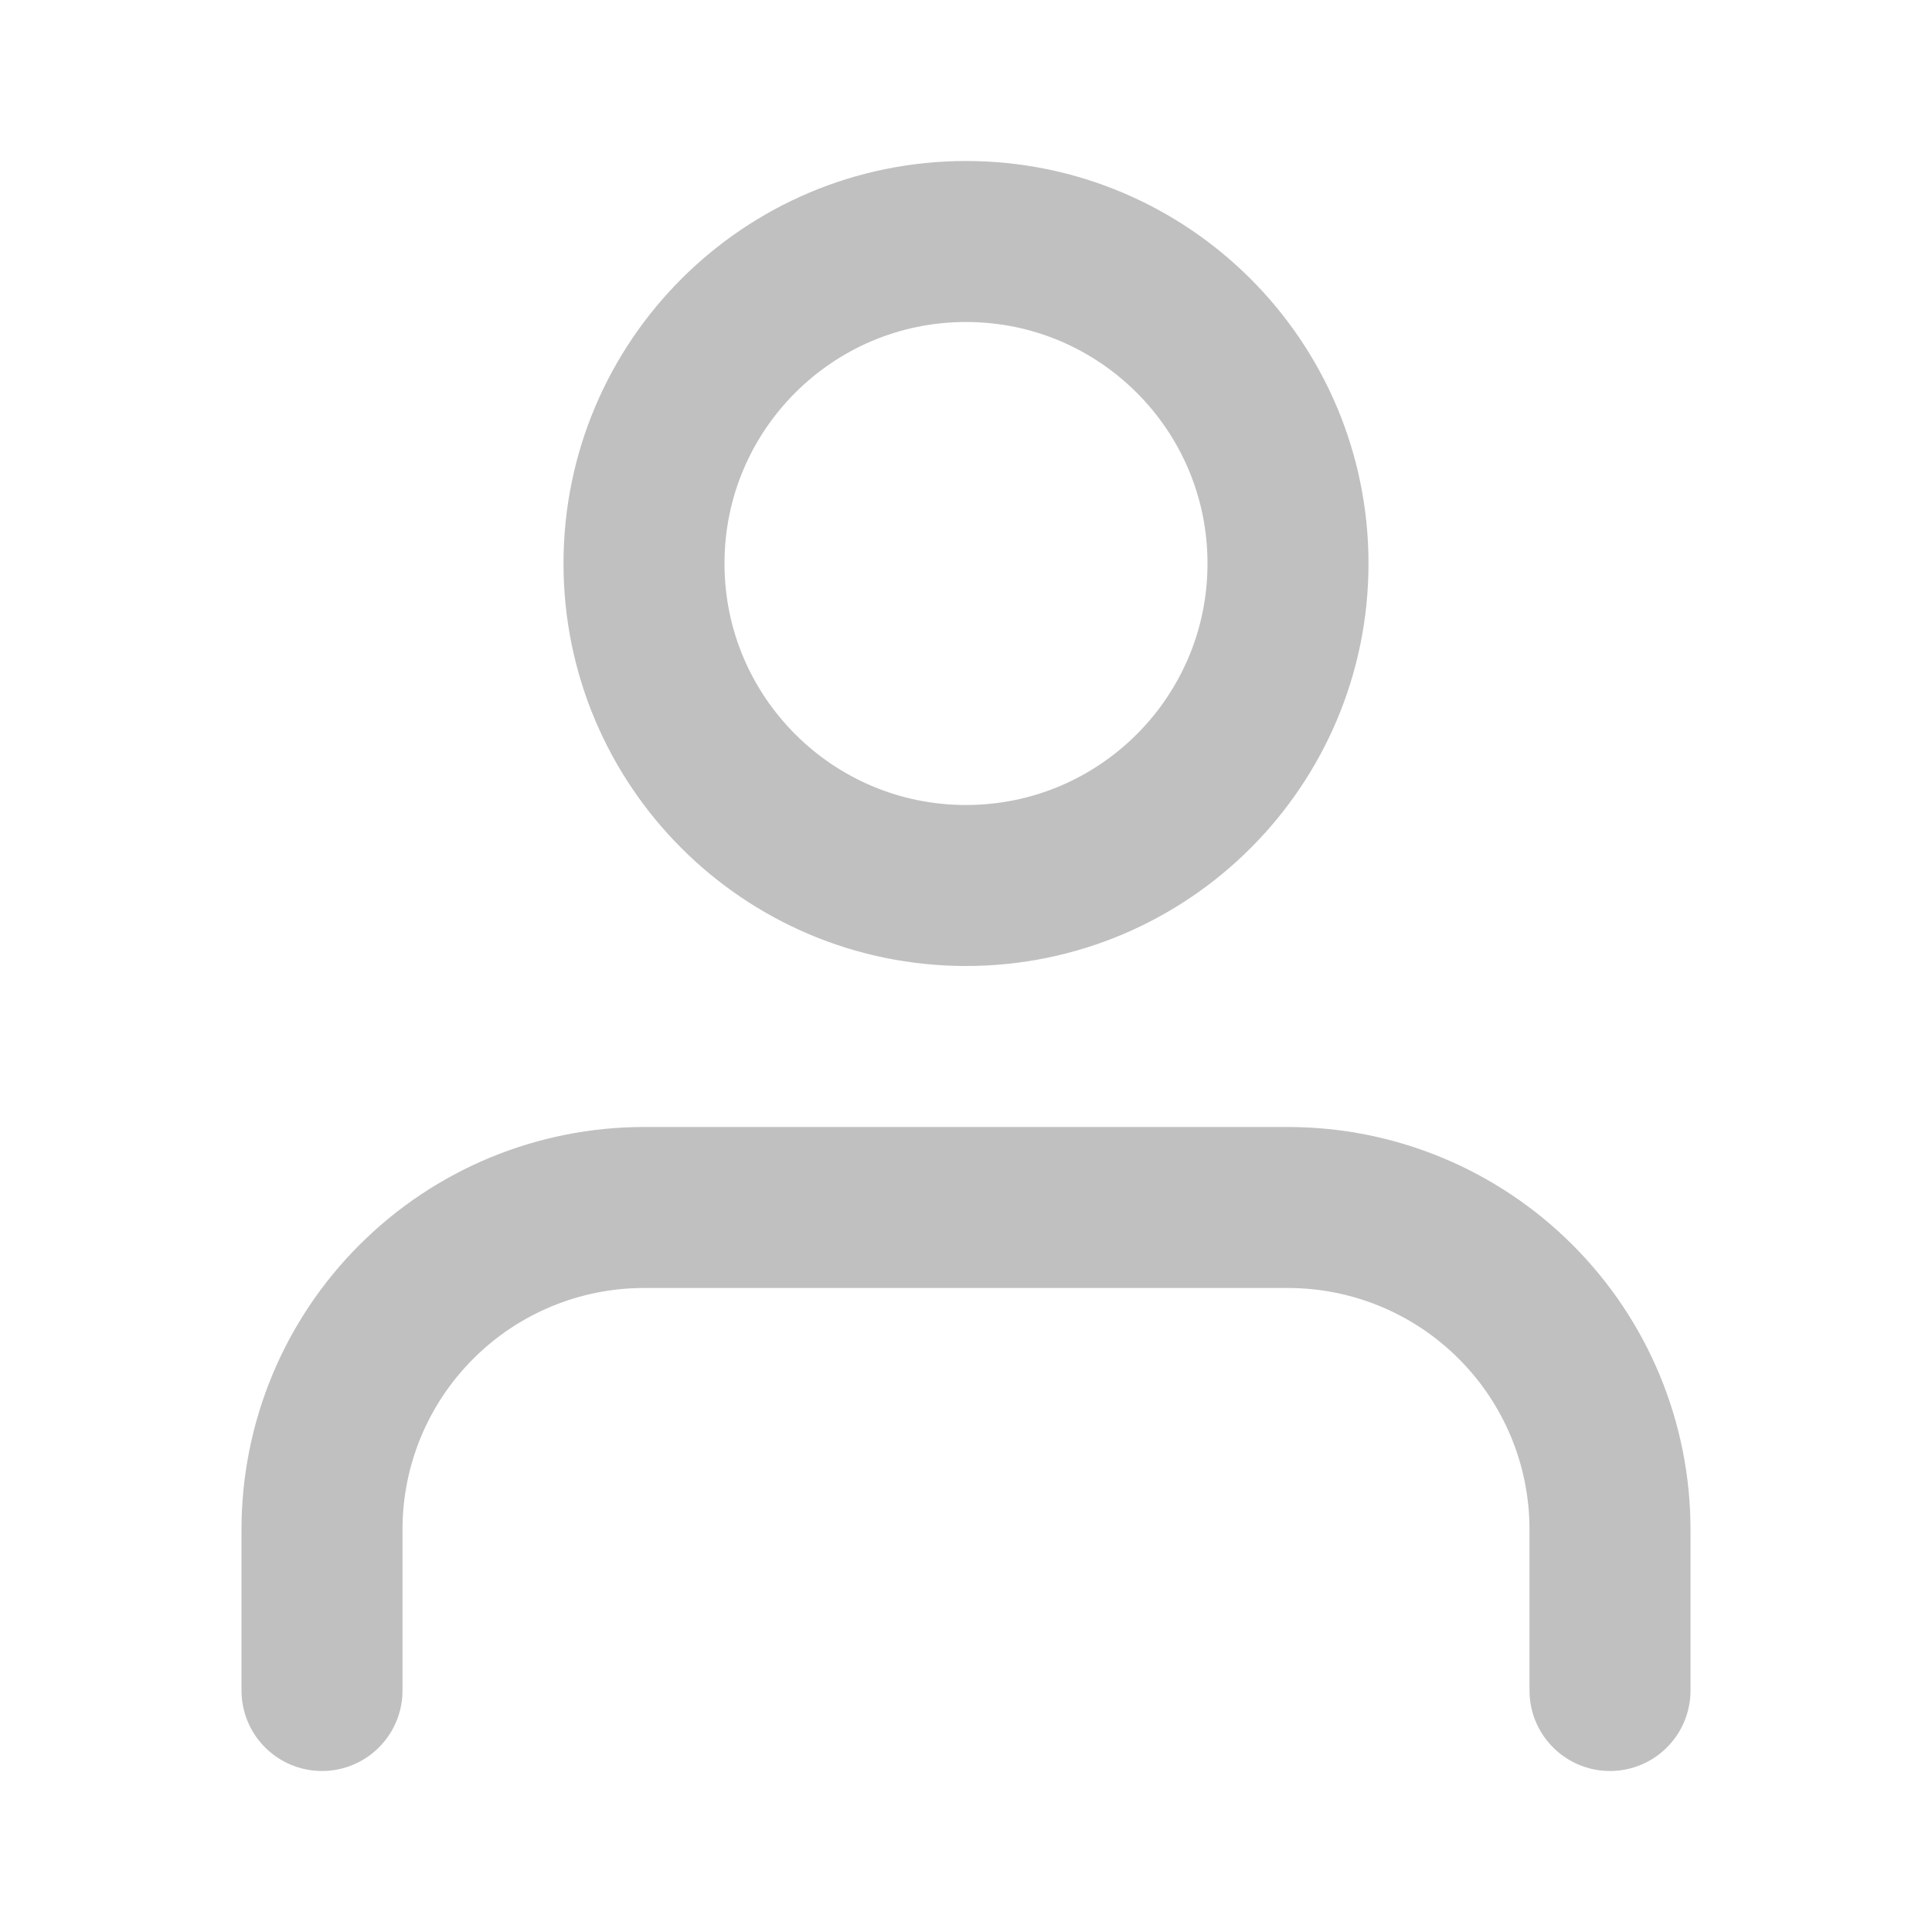
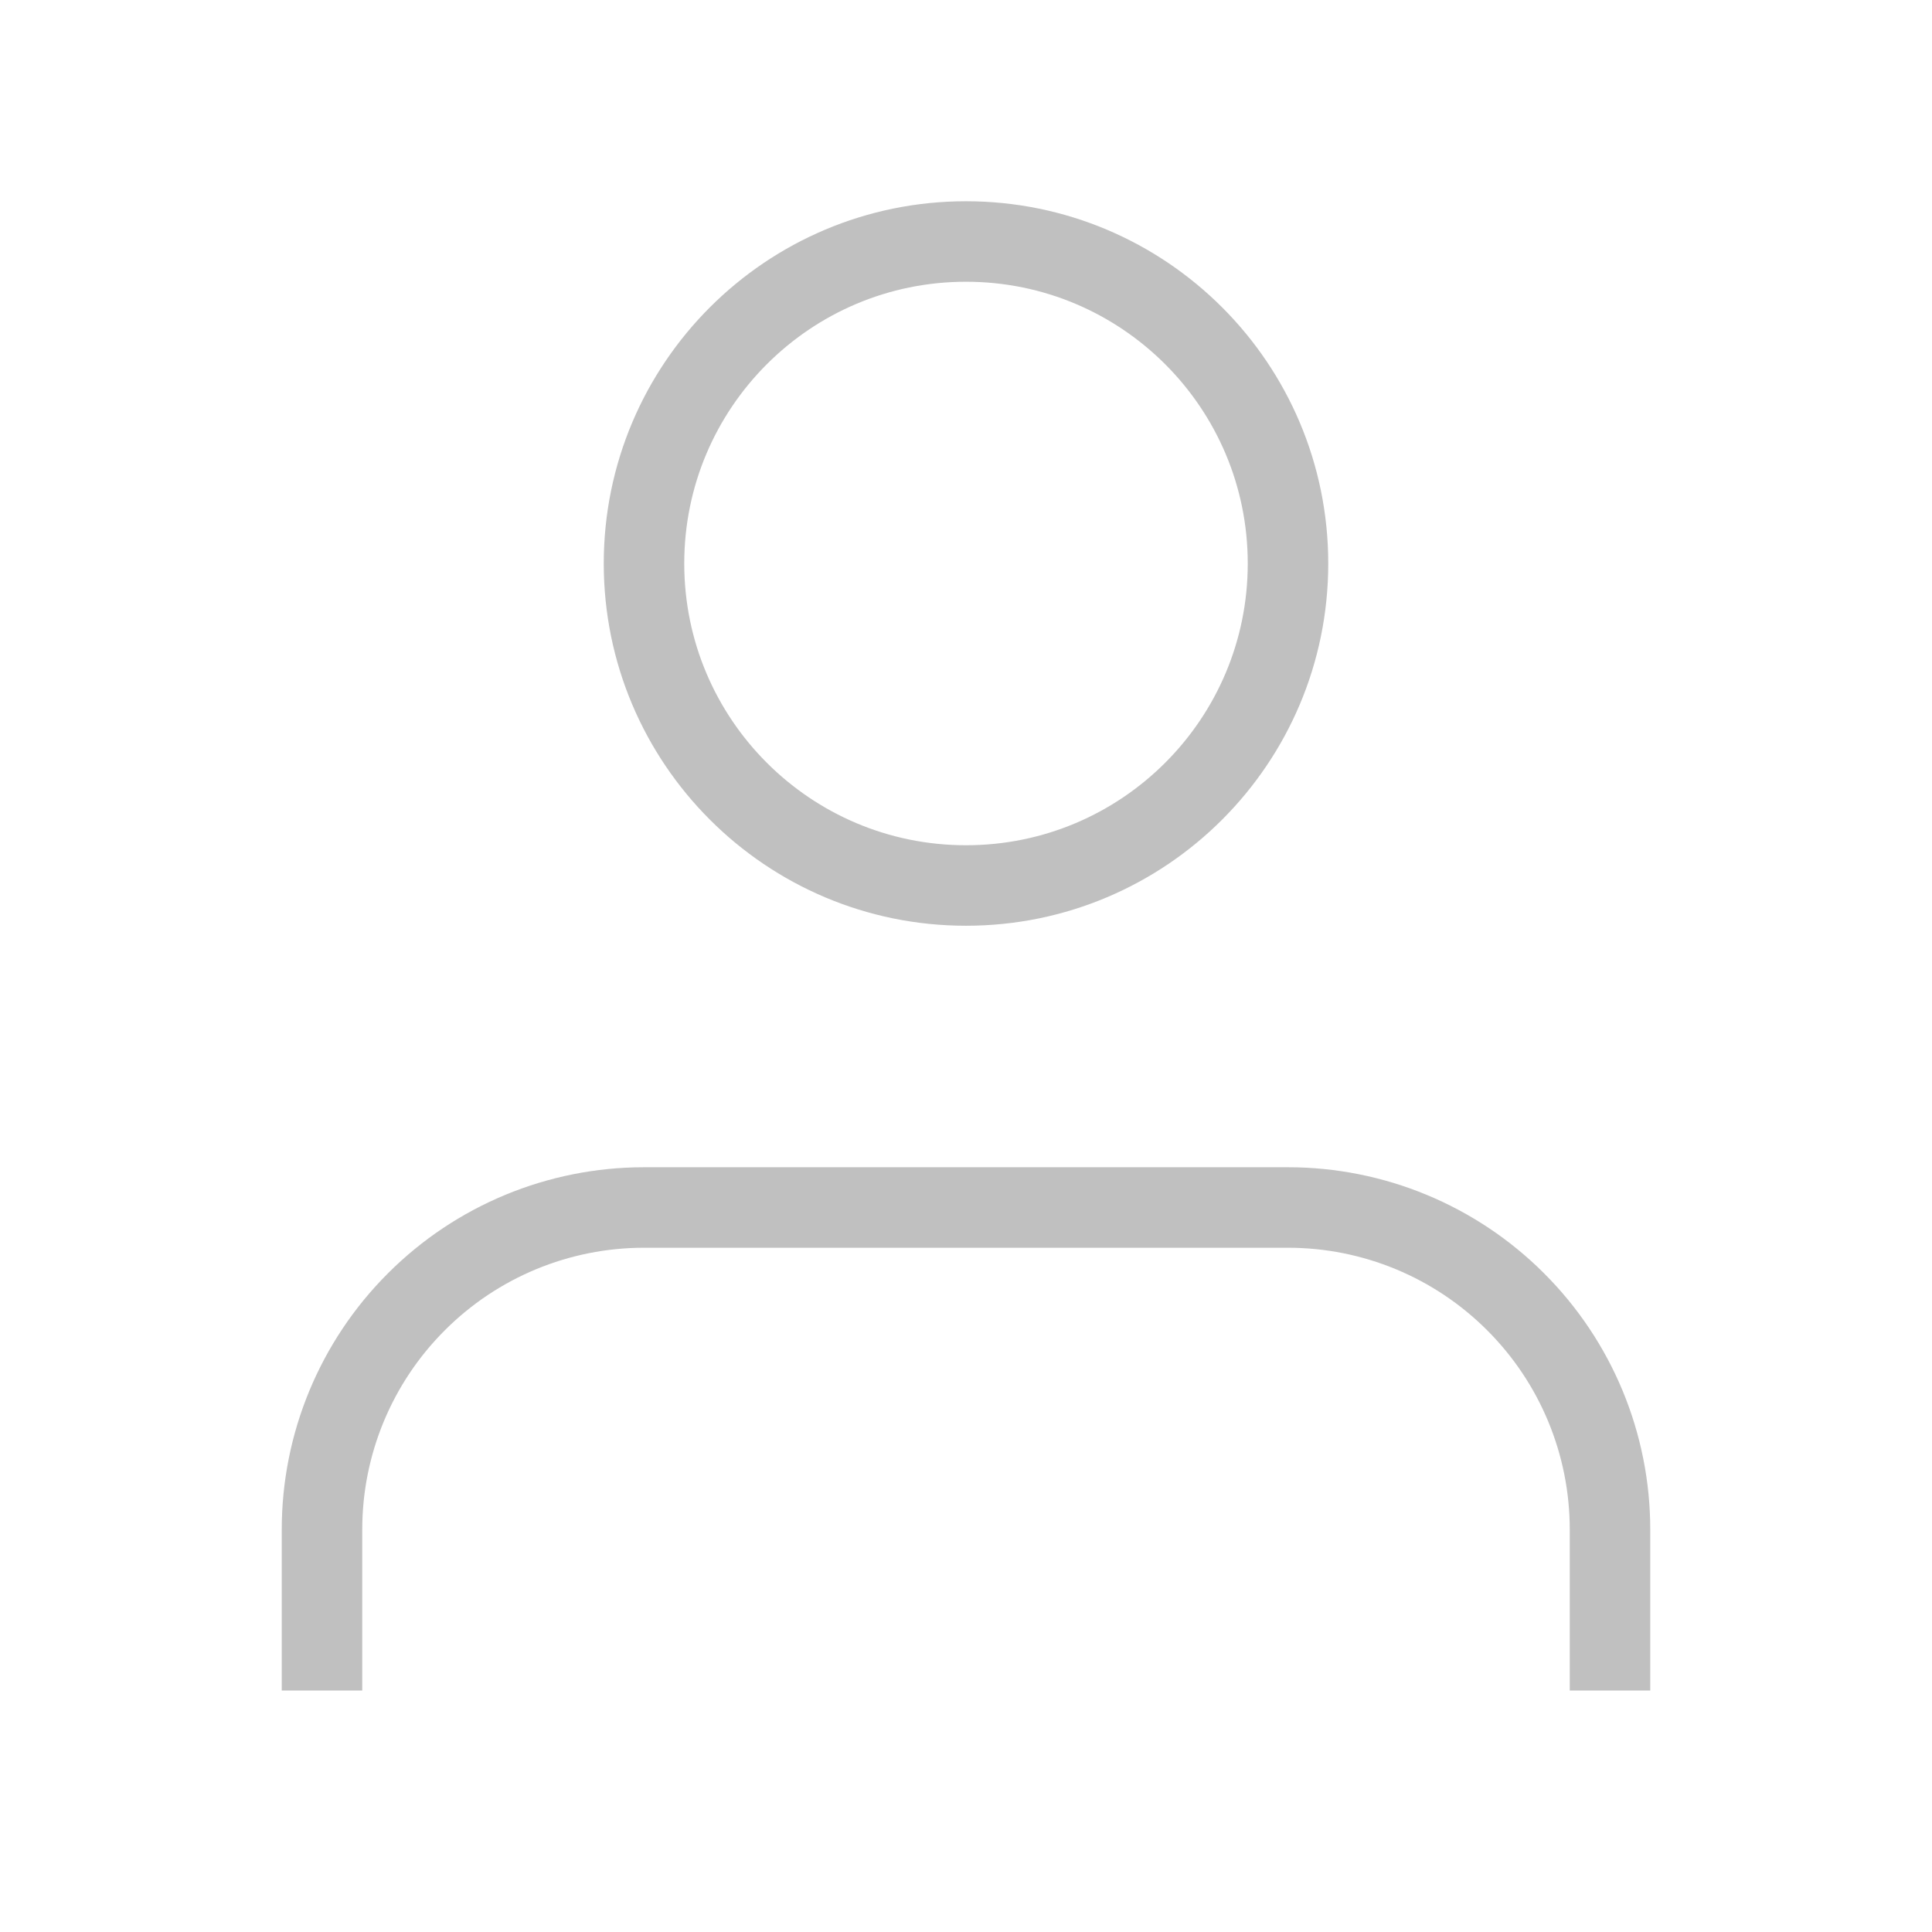
<svg xmlns="http://www.w3.org/2000/svg" width="24" height="24" viewBox="0 0 24 24" fill="none">
-   <path d="M20 21V19C20 17.939 19.579 16.922 18.828 16.172C18.078 15.421 17.061 15 16 15H8C6.939 15 5.922 15.421 5.172 16.172C4.421 16.922 4 17.939 4 19V21" stroke="#C0C0C0" stroke-width="2" stroke-linecap="round" stroke-linejoin="round" />
-   <path d="M12 11C14.209 11 16 9.209 16 7C16 4.791 14.209 3 12 3C9.791 3 8 4.791 8 7C8 9.209 9.791 11 12 11Z" stroke="#C0C0C0" stroke-width="2" stroke-linecap="round" stroke-linejoin="round" />
+   <path d="M20 21V19C20 17.939 19.579 16.922 18.828 16.172C18.078 15.421 17.061 15 16 15H8C6.939 15 5.922 15.421 5.172 16.172C4.421 16.922 4 17.939 4 19V21" stroke="#C0C0C0" strokeWidth="2" strokeLinecap="round" strokeLinejoin="round" />
+   <path d="M12 11C14.209 11 16 9.209 16 7C16 4.791 14.209 3 12 3C9.791 3 8 4.791 8 7C8 9.209 9.791 11 12 11Z" stroke="#C0C0C0" strokeWidth="2" strokeLinecap="round" strokeLinejoin="round" />
</svg>
